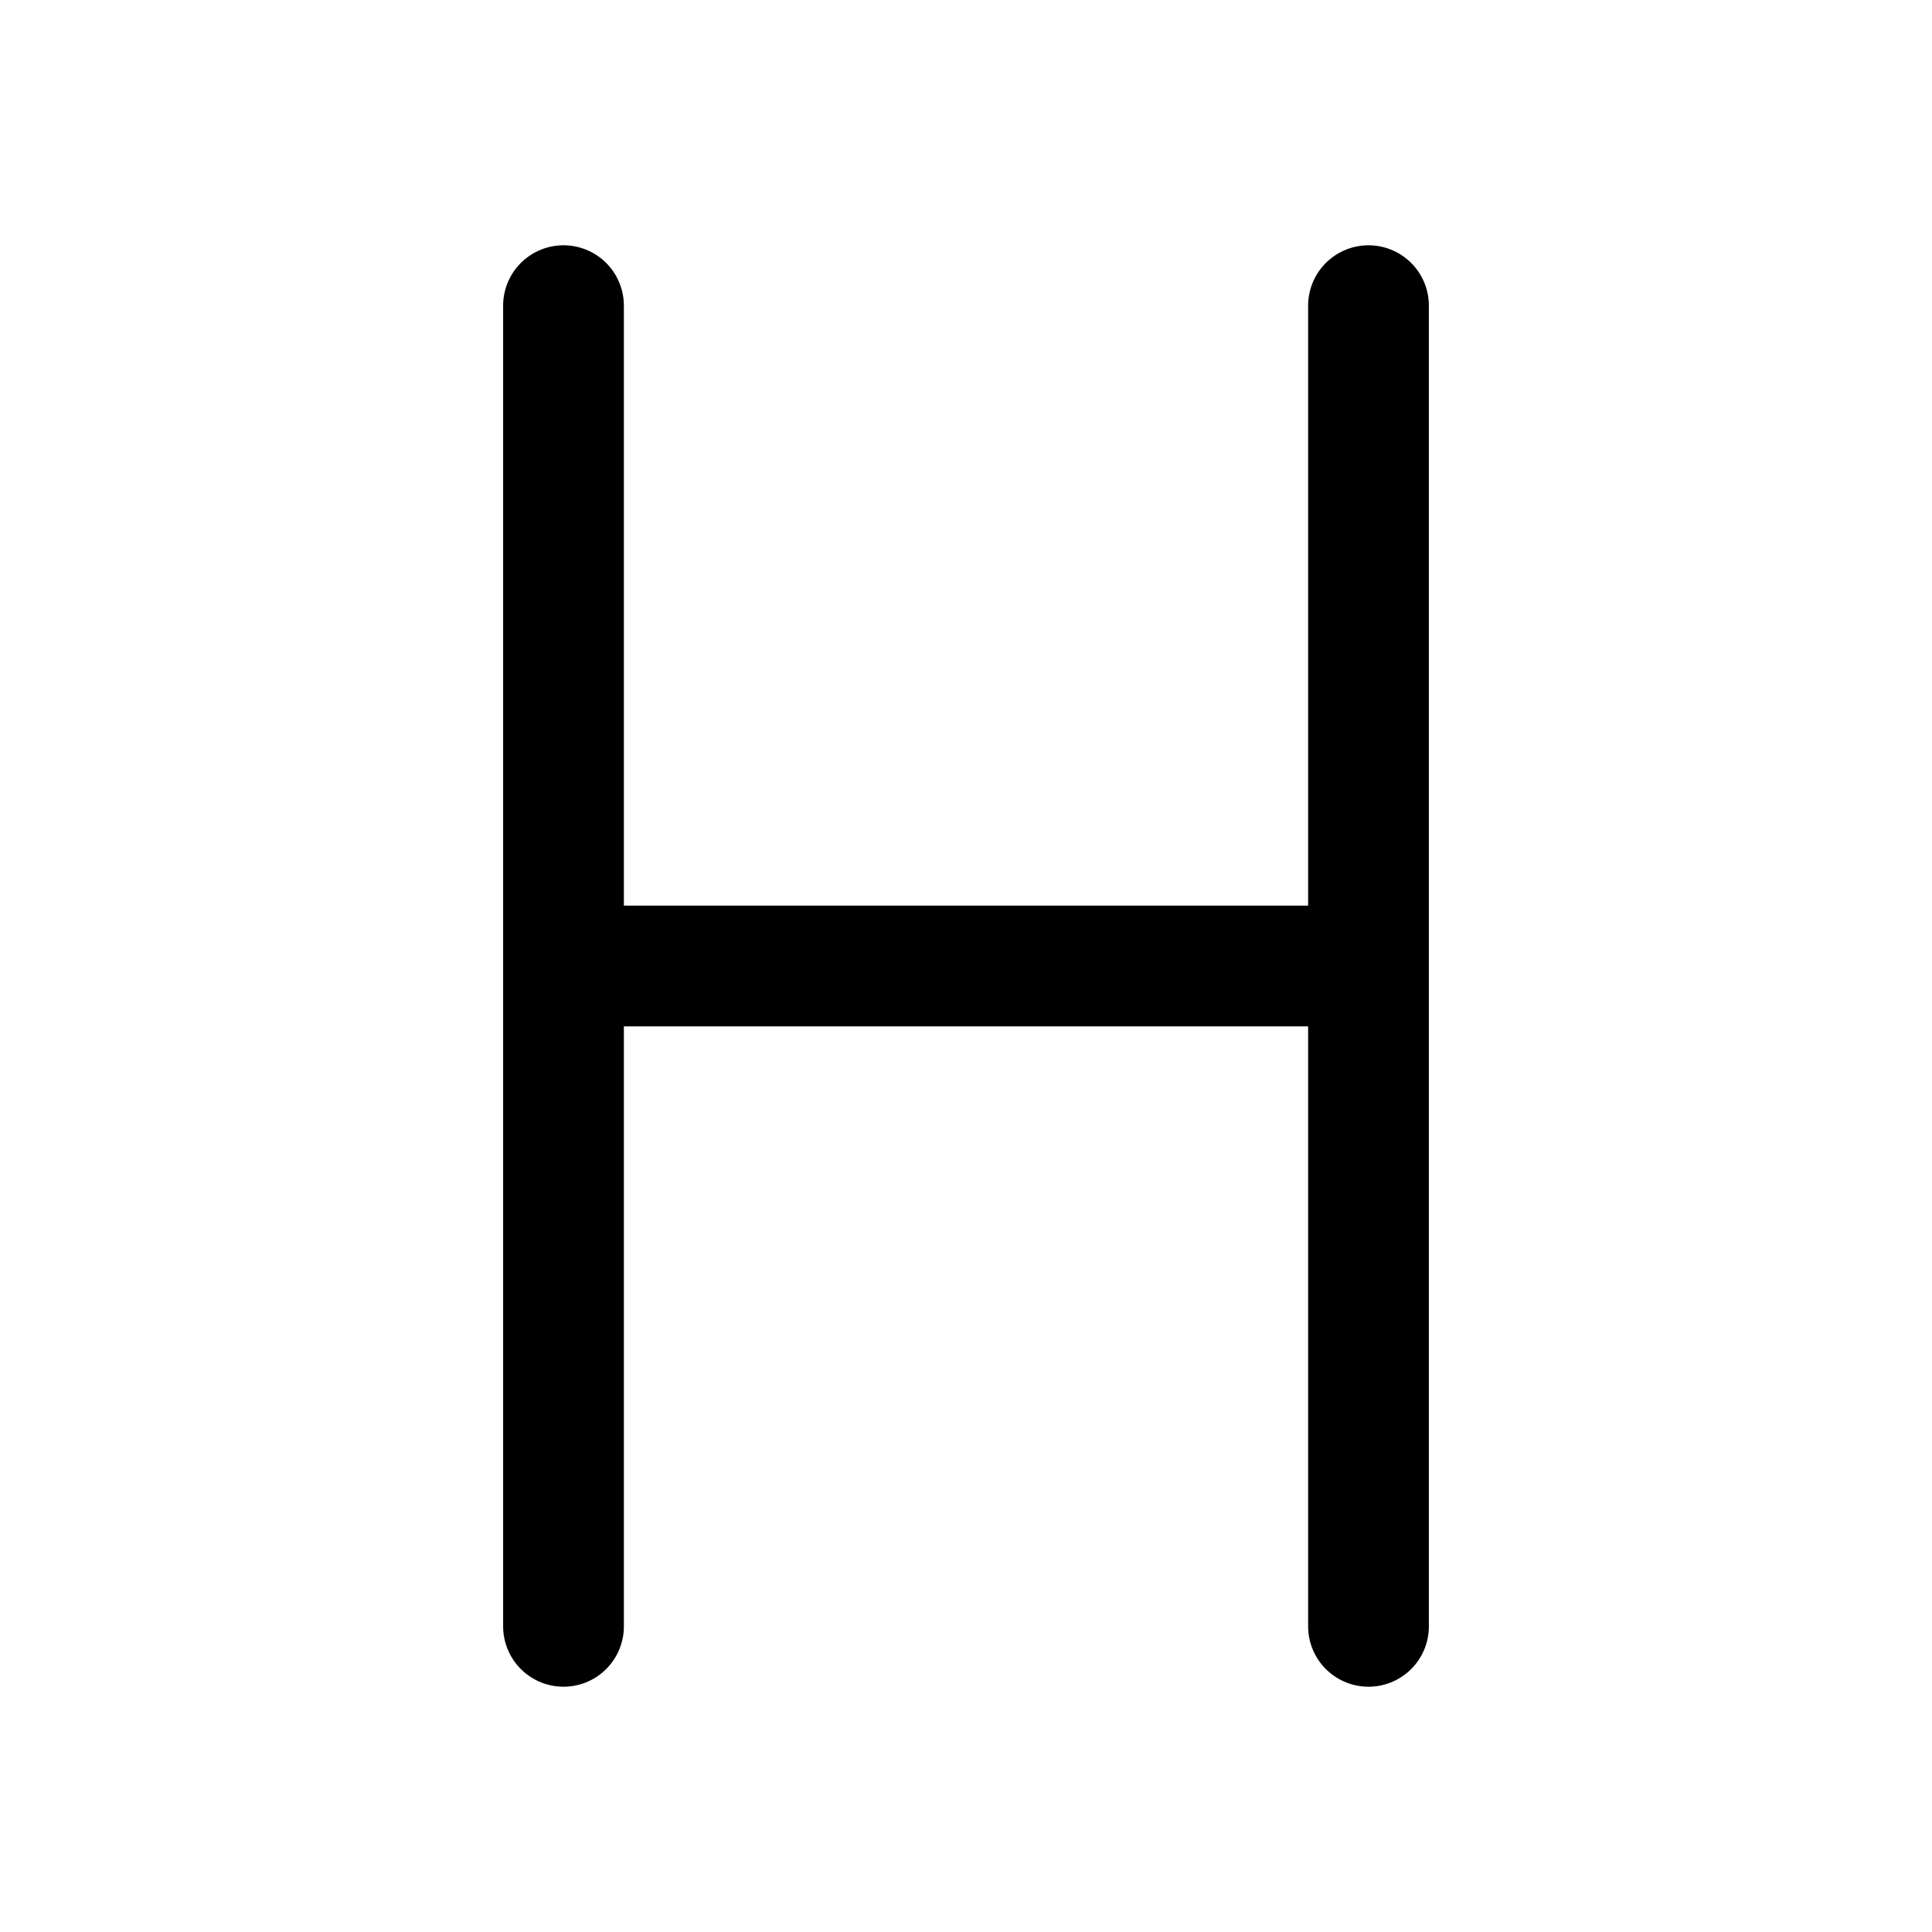
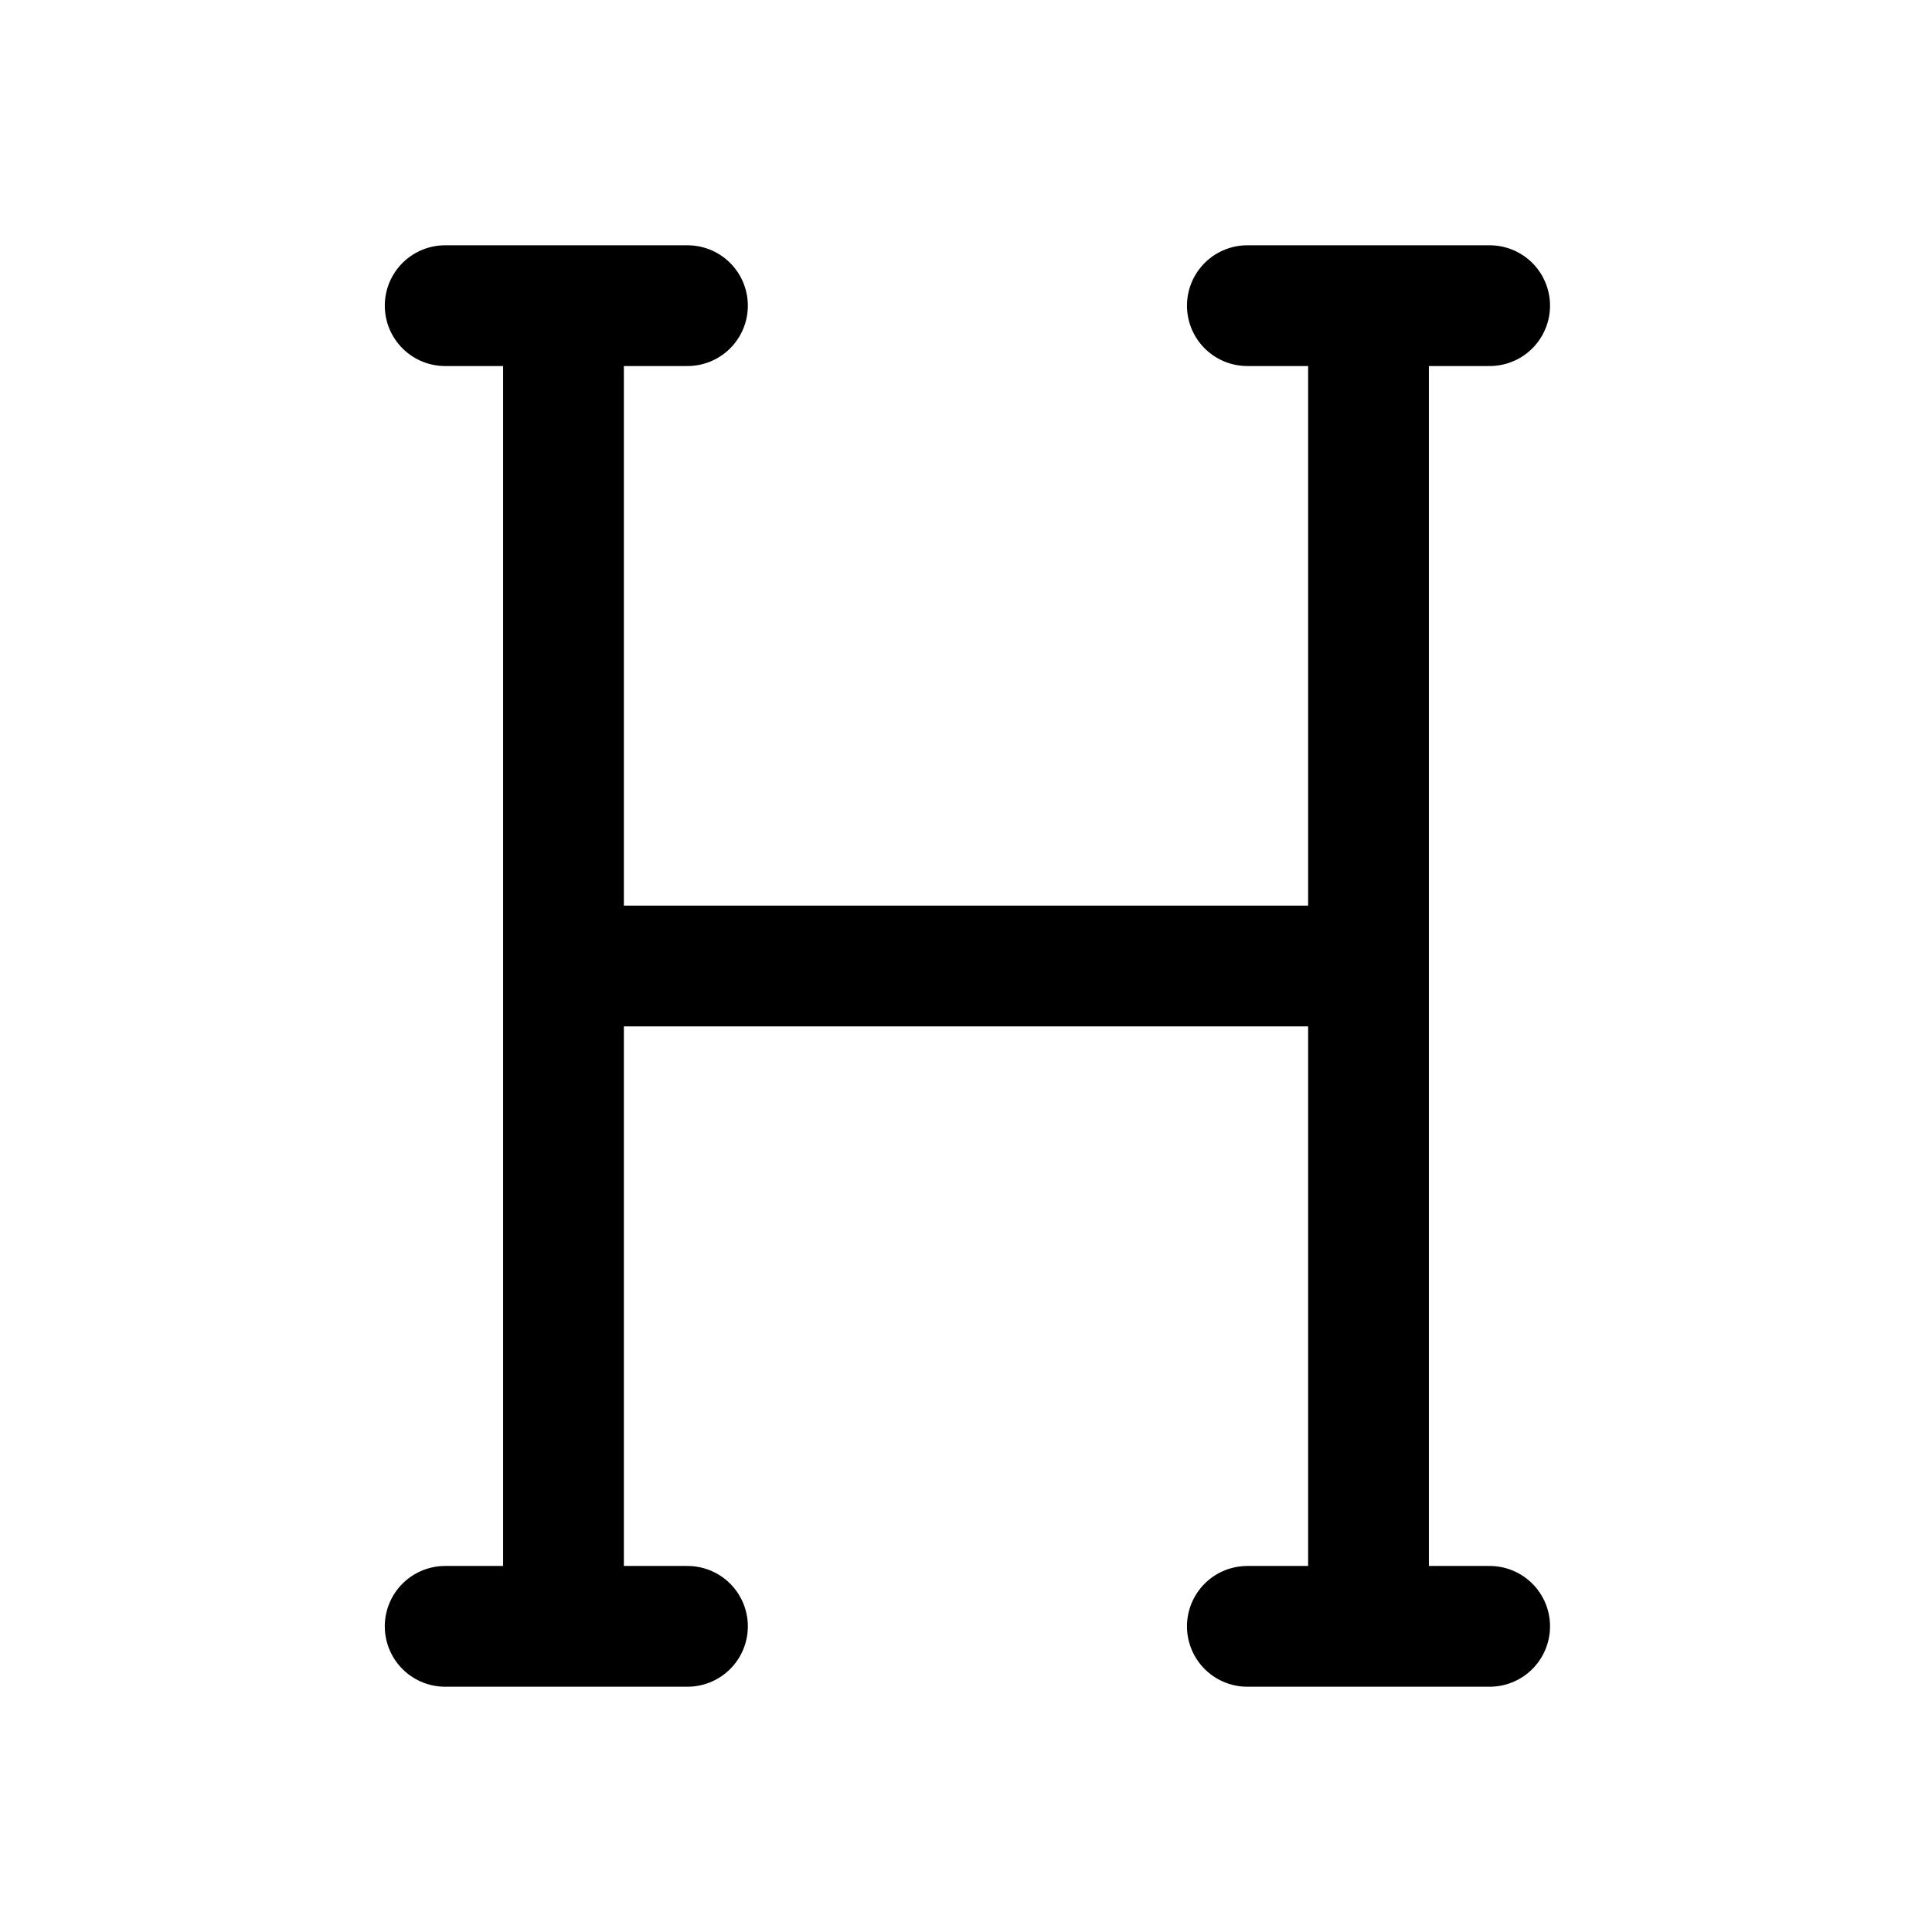
<svg xmlns="http://www.w3.org/2000/svg" width="24" height="24" fill="none" viewBox="0 0 24 24">
-   <path stroke="currentColor" stroke-linecap="round" stroke-width="1.5" d="M7 3.797V12m0 0v8.203M7 12h10m0 0v8.203M17 12V3.797" />
+   <path stroke="currentColor" stroke-linecap="round" stroke-width="1.5" d="M7 3.797V12m0 0v8.203M7 12h10m0 0v8.203M17 12V3.797m-11.47 0h3.01m6.955 0h3.01M5.53 20.203h3.01m6.955 0h3.01" />
</svg>
